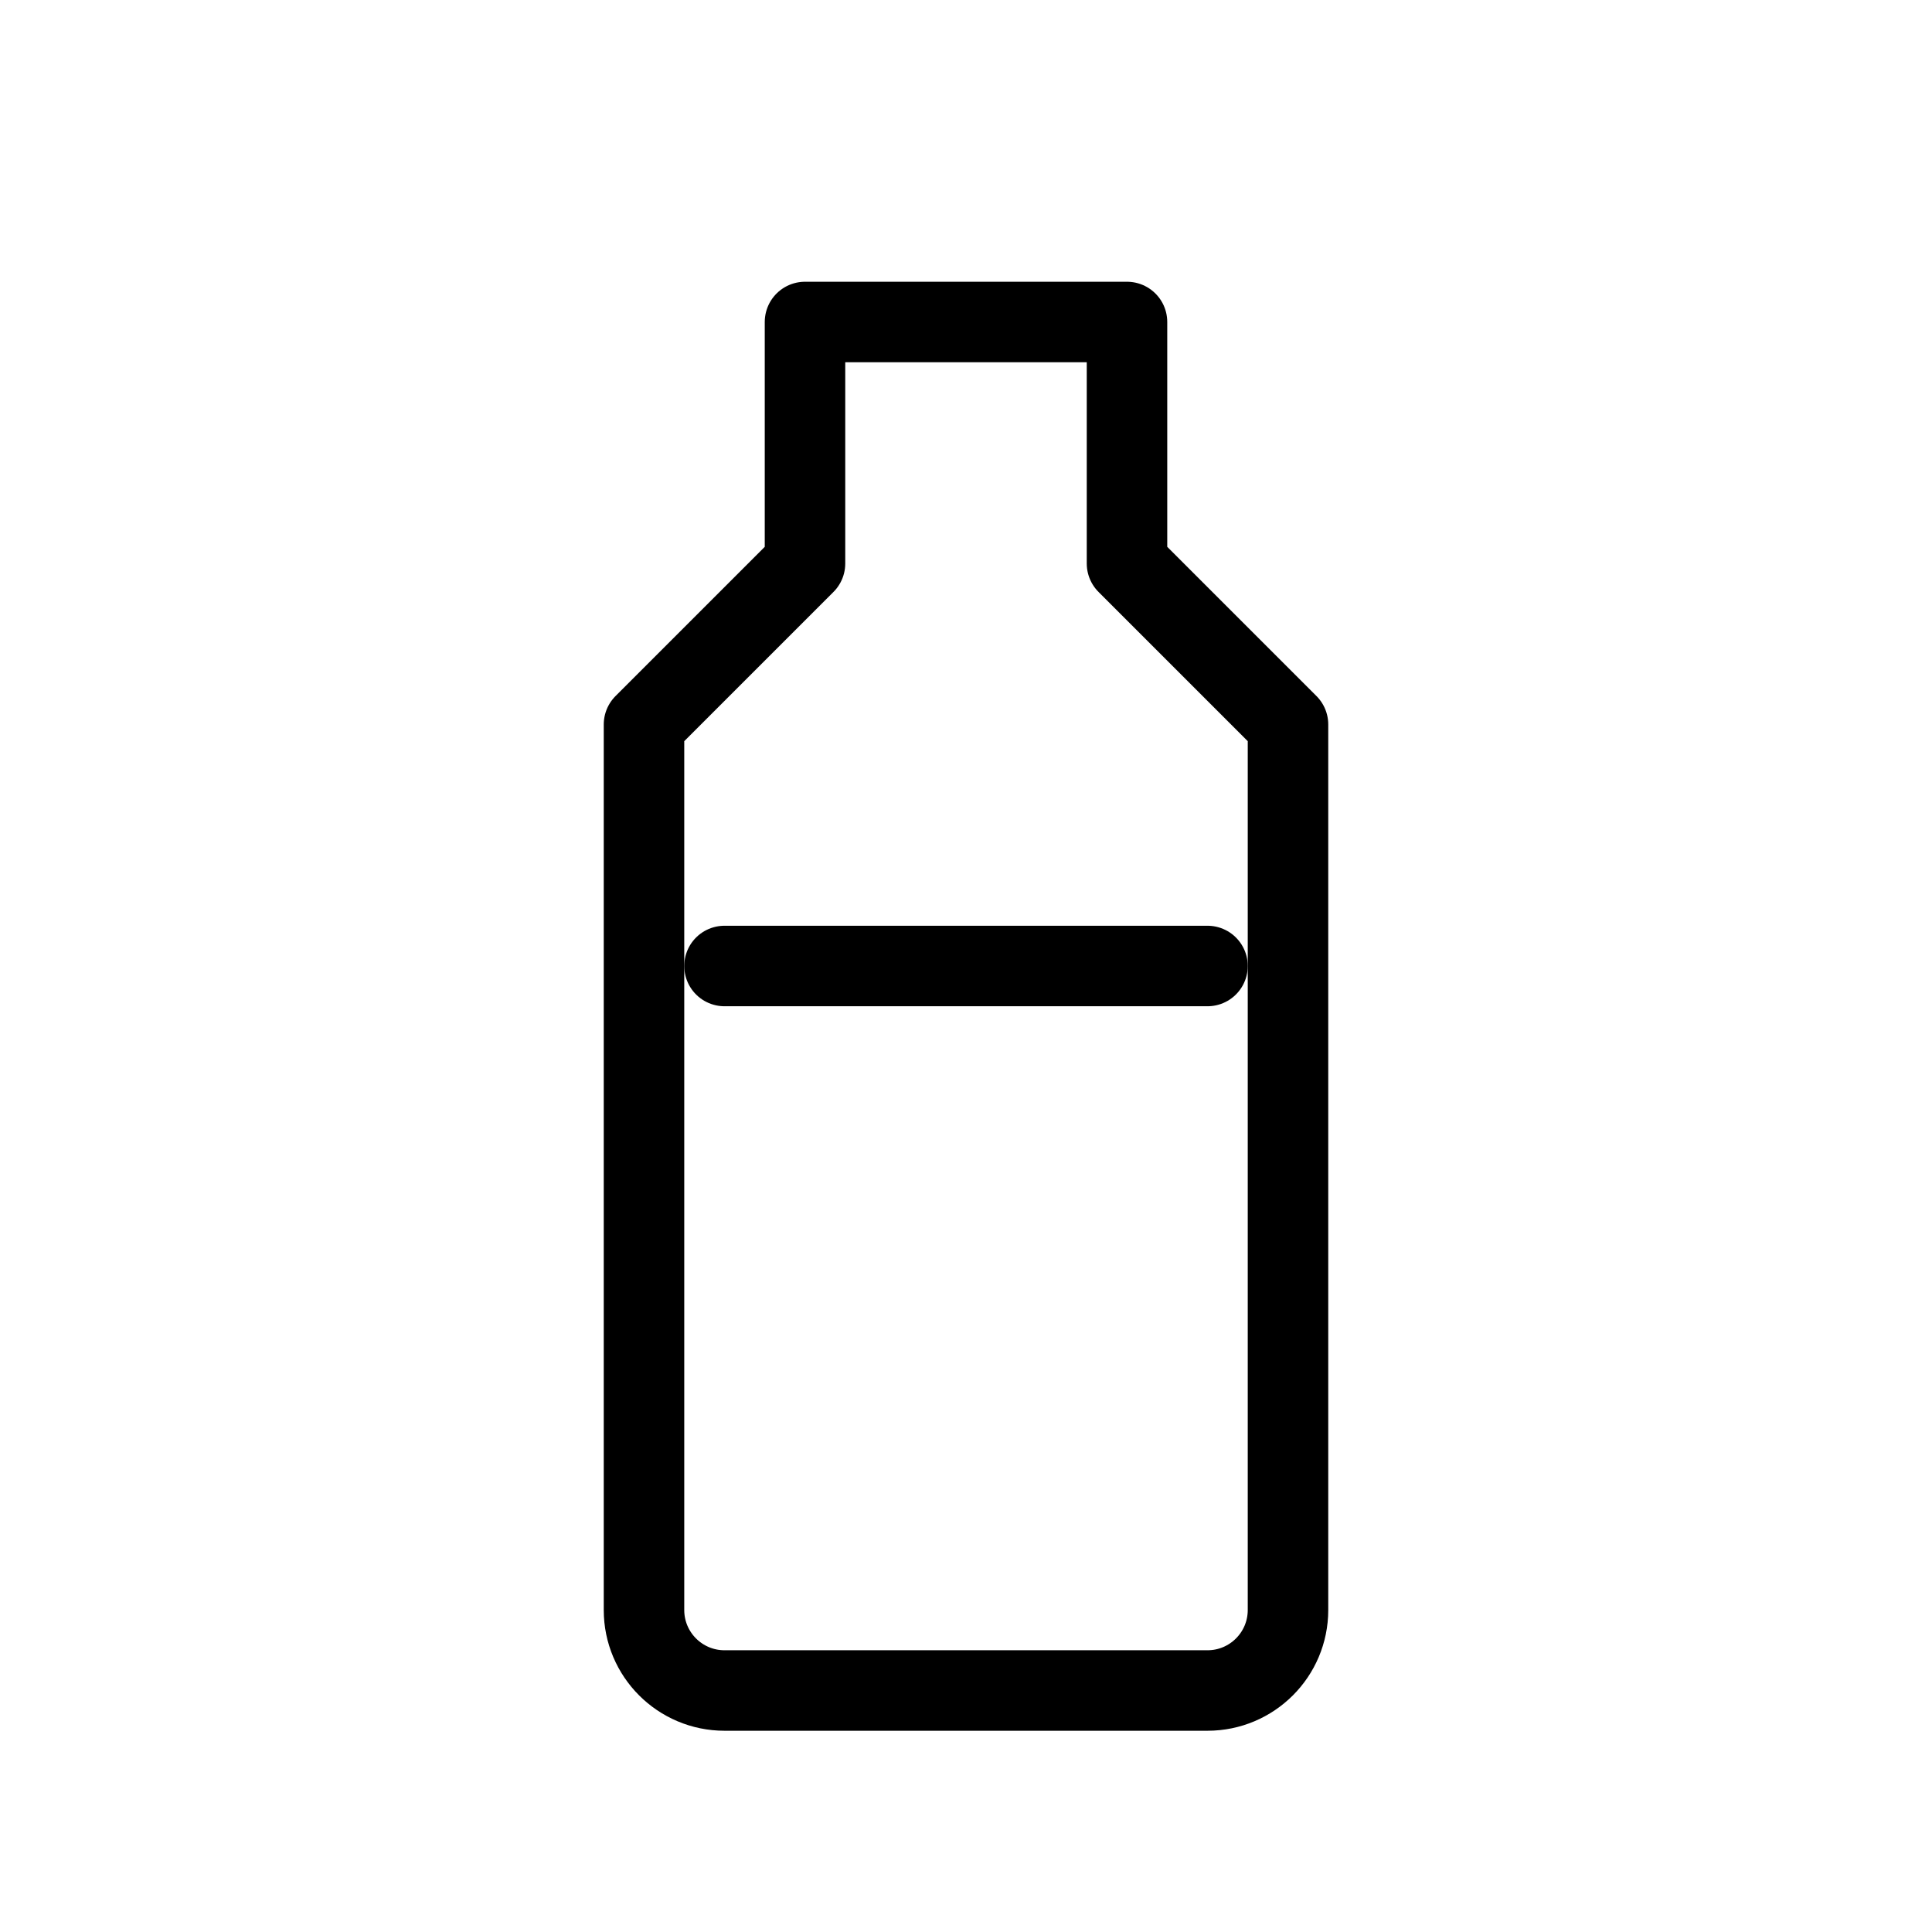
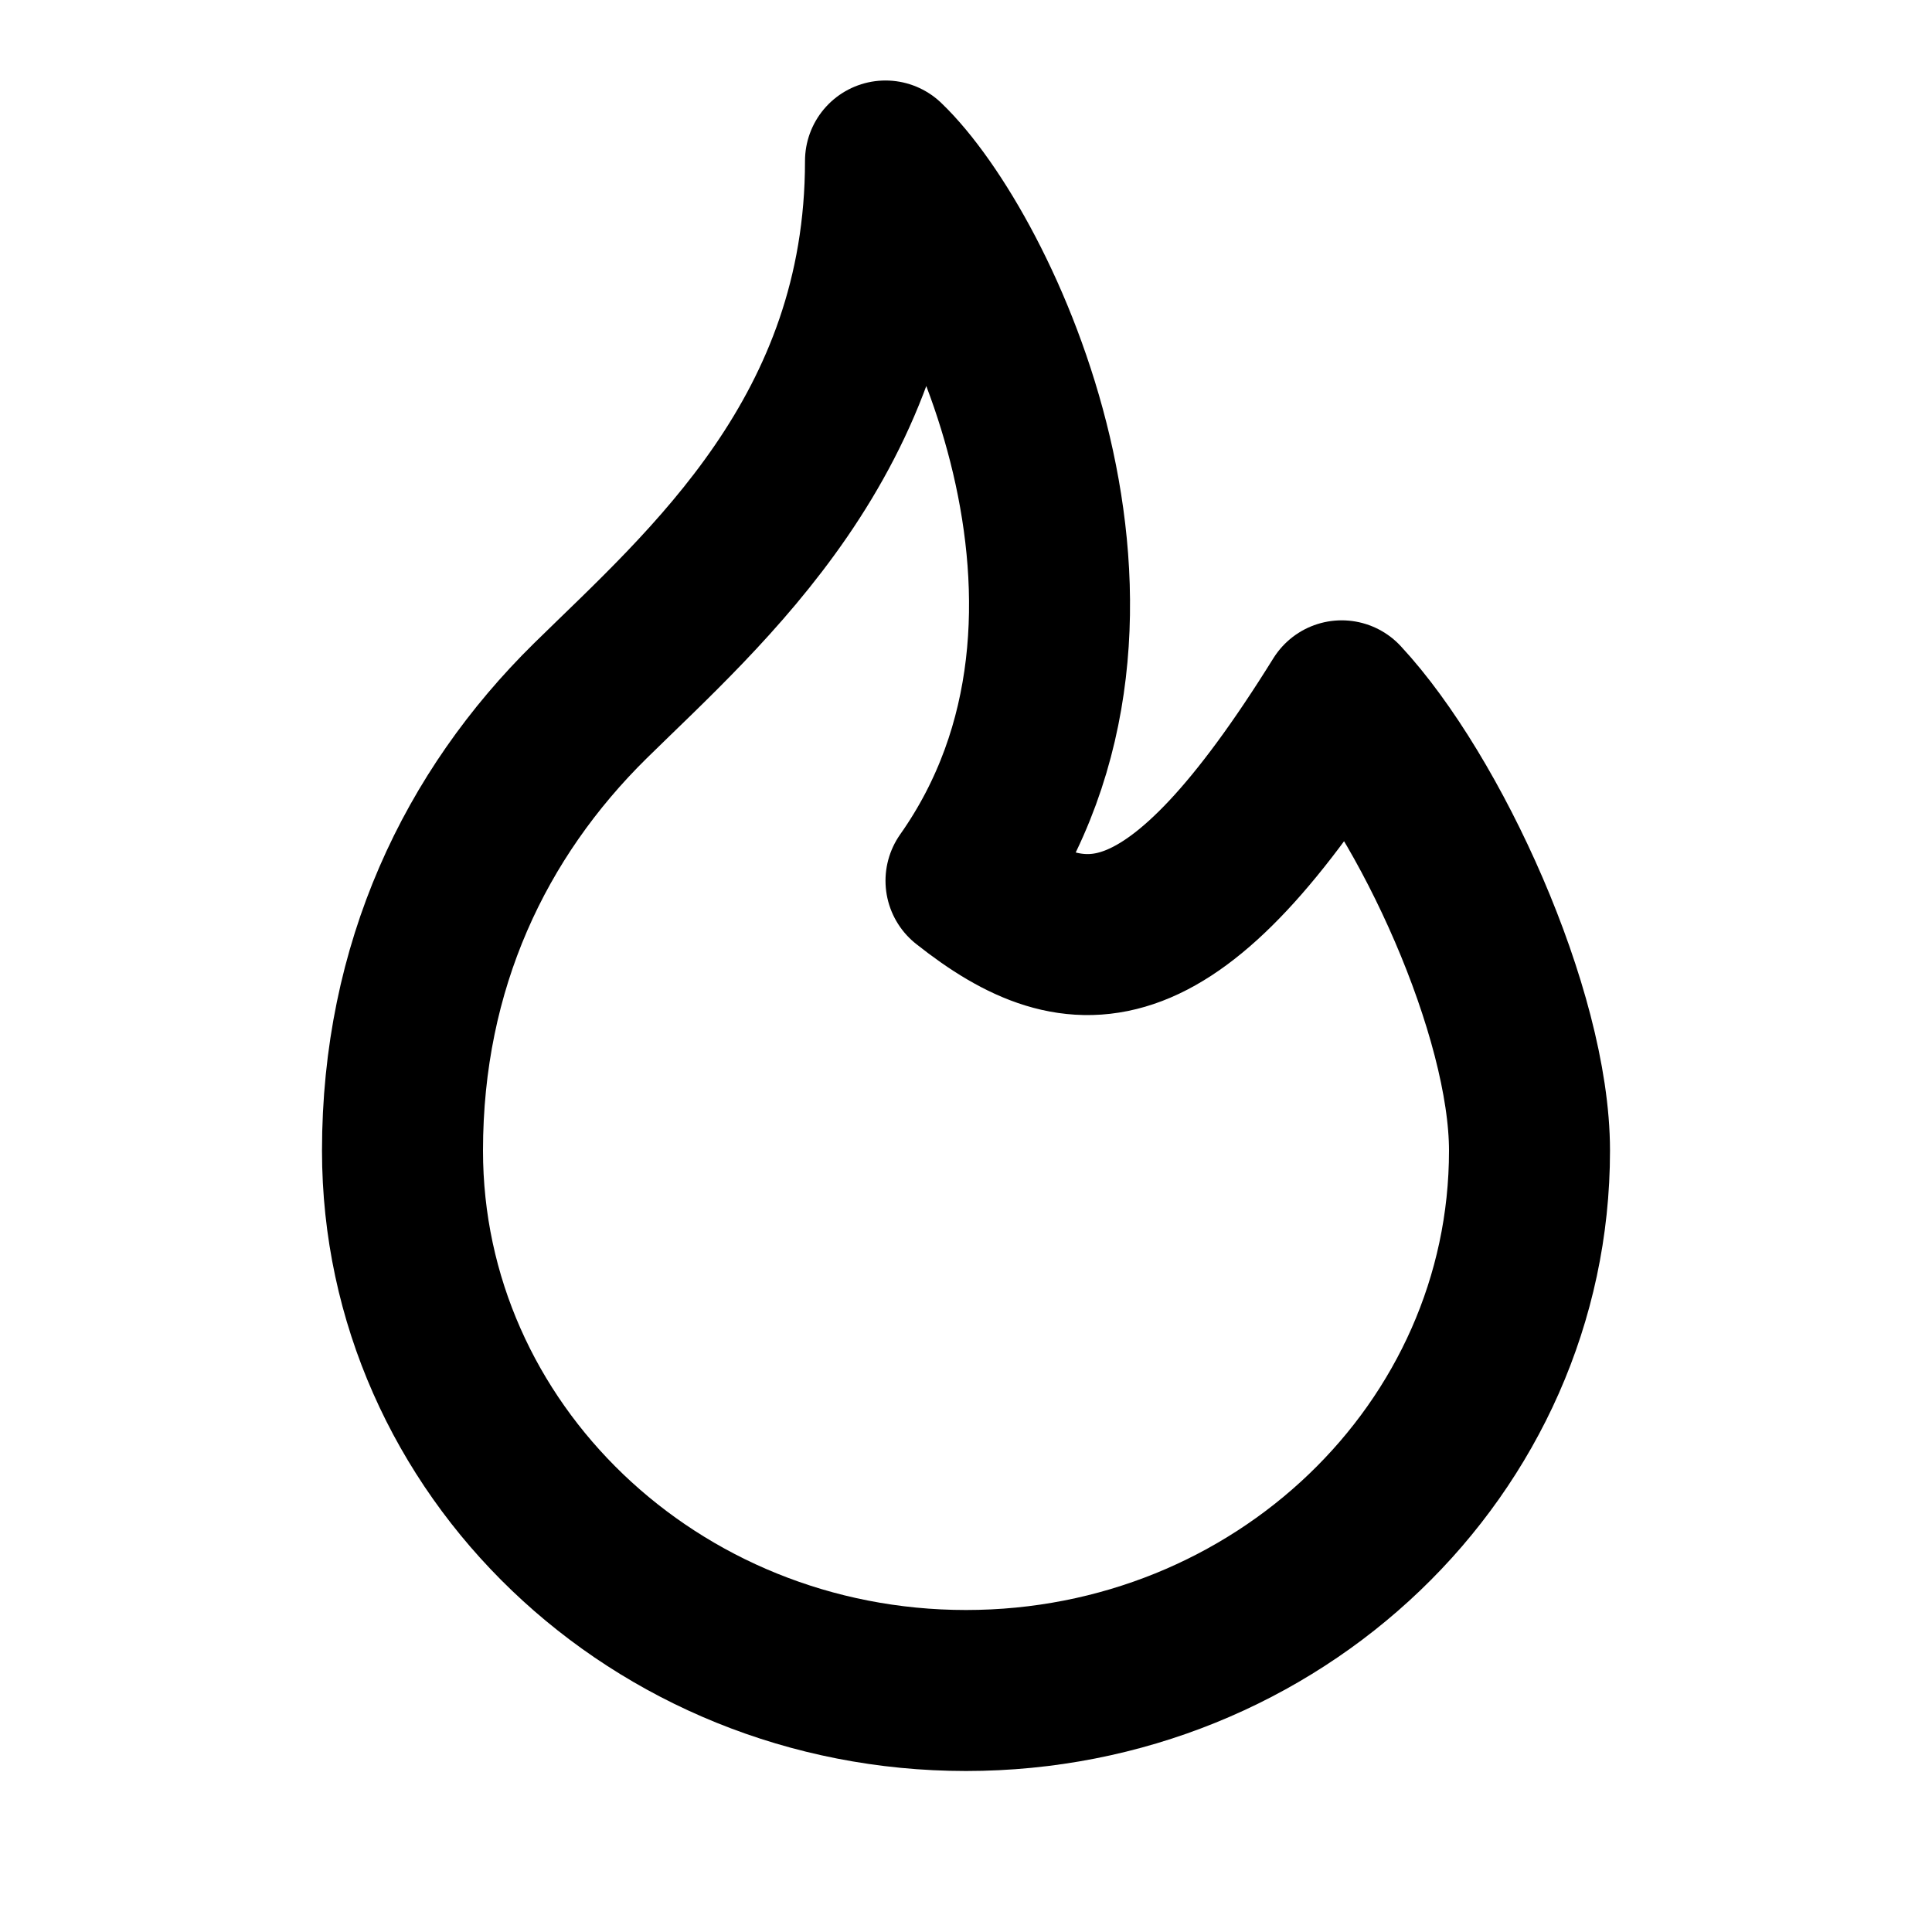
- <svg xmlns="http://www.w3.org/2000/svg" viewBox="0 0 48 48" fill="none" stroke="currentColor" stroke-width="2" stroke-linecap="round" stroke-linejoin="round" aria-hidden="true">
-   <path d="M20 8h8v6l4 4v22a2 2 0 0 1-2 2H18a2 2 0 0 1-2-2V18l4-4V8Z" />
-   <path d="M18 24h12" />
+ <svg xmlns="http://www.w3.org/2000/svg" width="1em" height="1em" viewBox="0 0 24 24">
+   <path fill="none" stroke="currentColor" stroke-linecap="round" stroke-linejoin="round" stroke-width="2" d="M12 10.941c2.333-3.308.167-7.823-1-8.941c0 3.395-2.235 5.299-3.667 6.706C5.903 10.114 5 12 5 14.294C5 17.998 8.134 21 12 21s7-3.002 7-6.706c0-1.712-1.232-4.403-2.333-5.588c-2.084 3.353-3.257 3.353-4.667 2.235" />
</svg>
